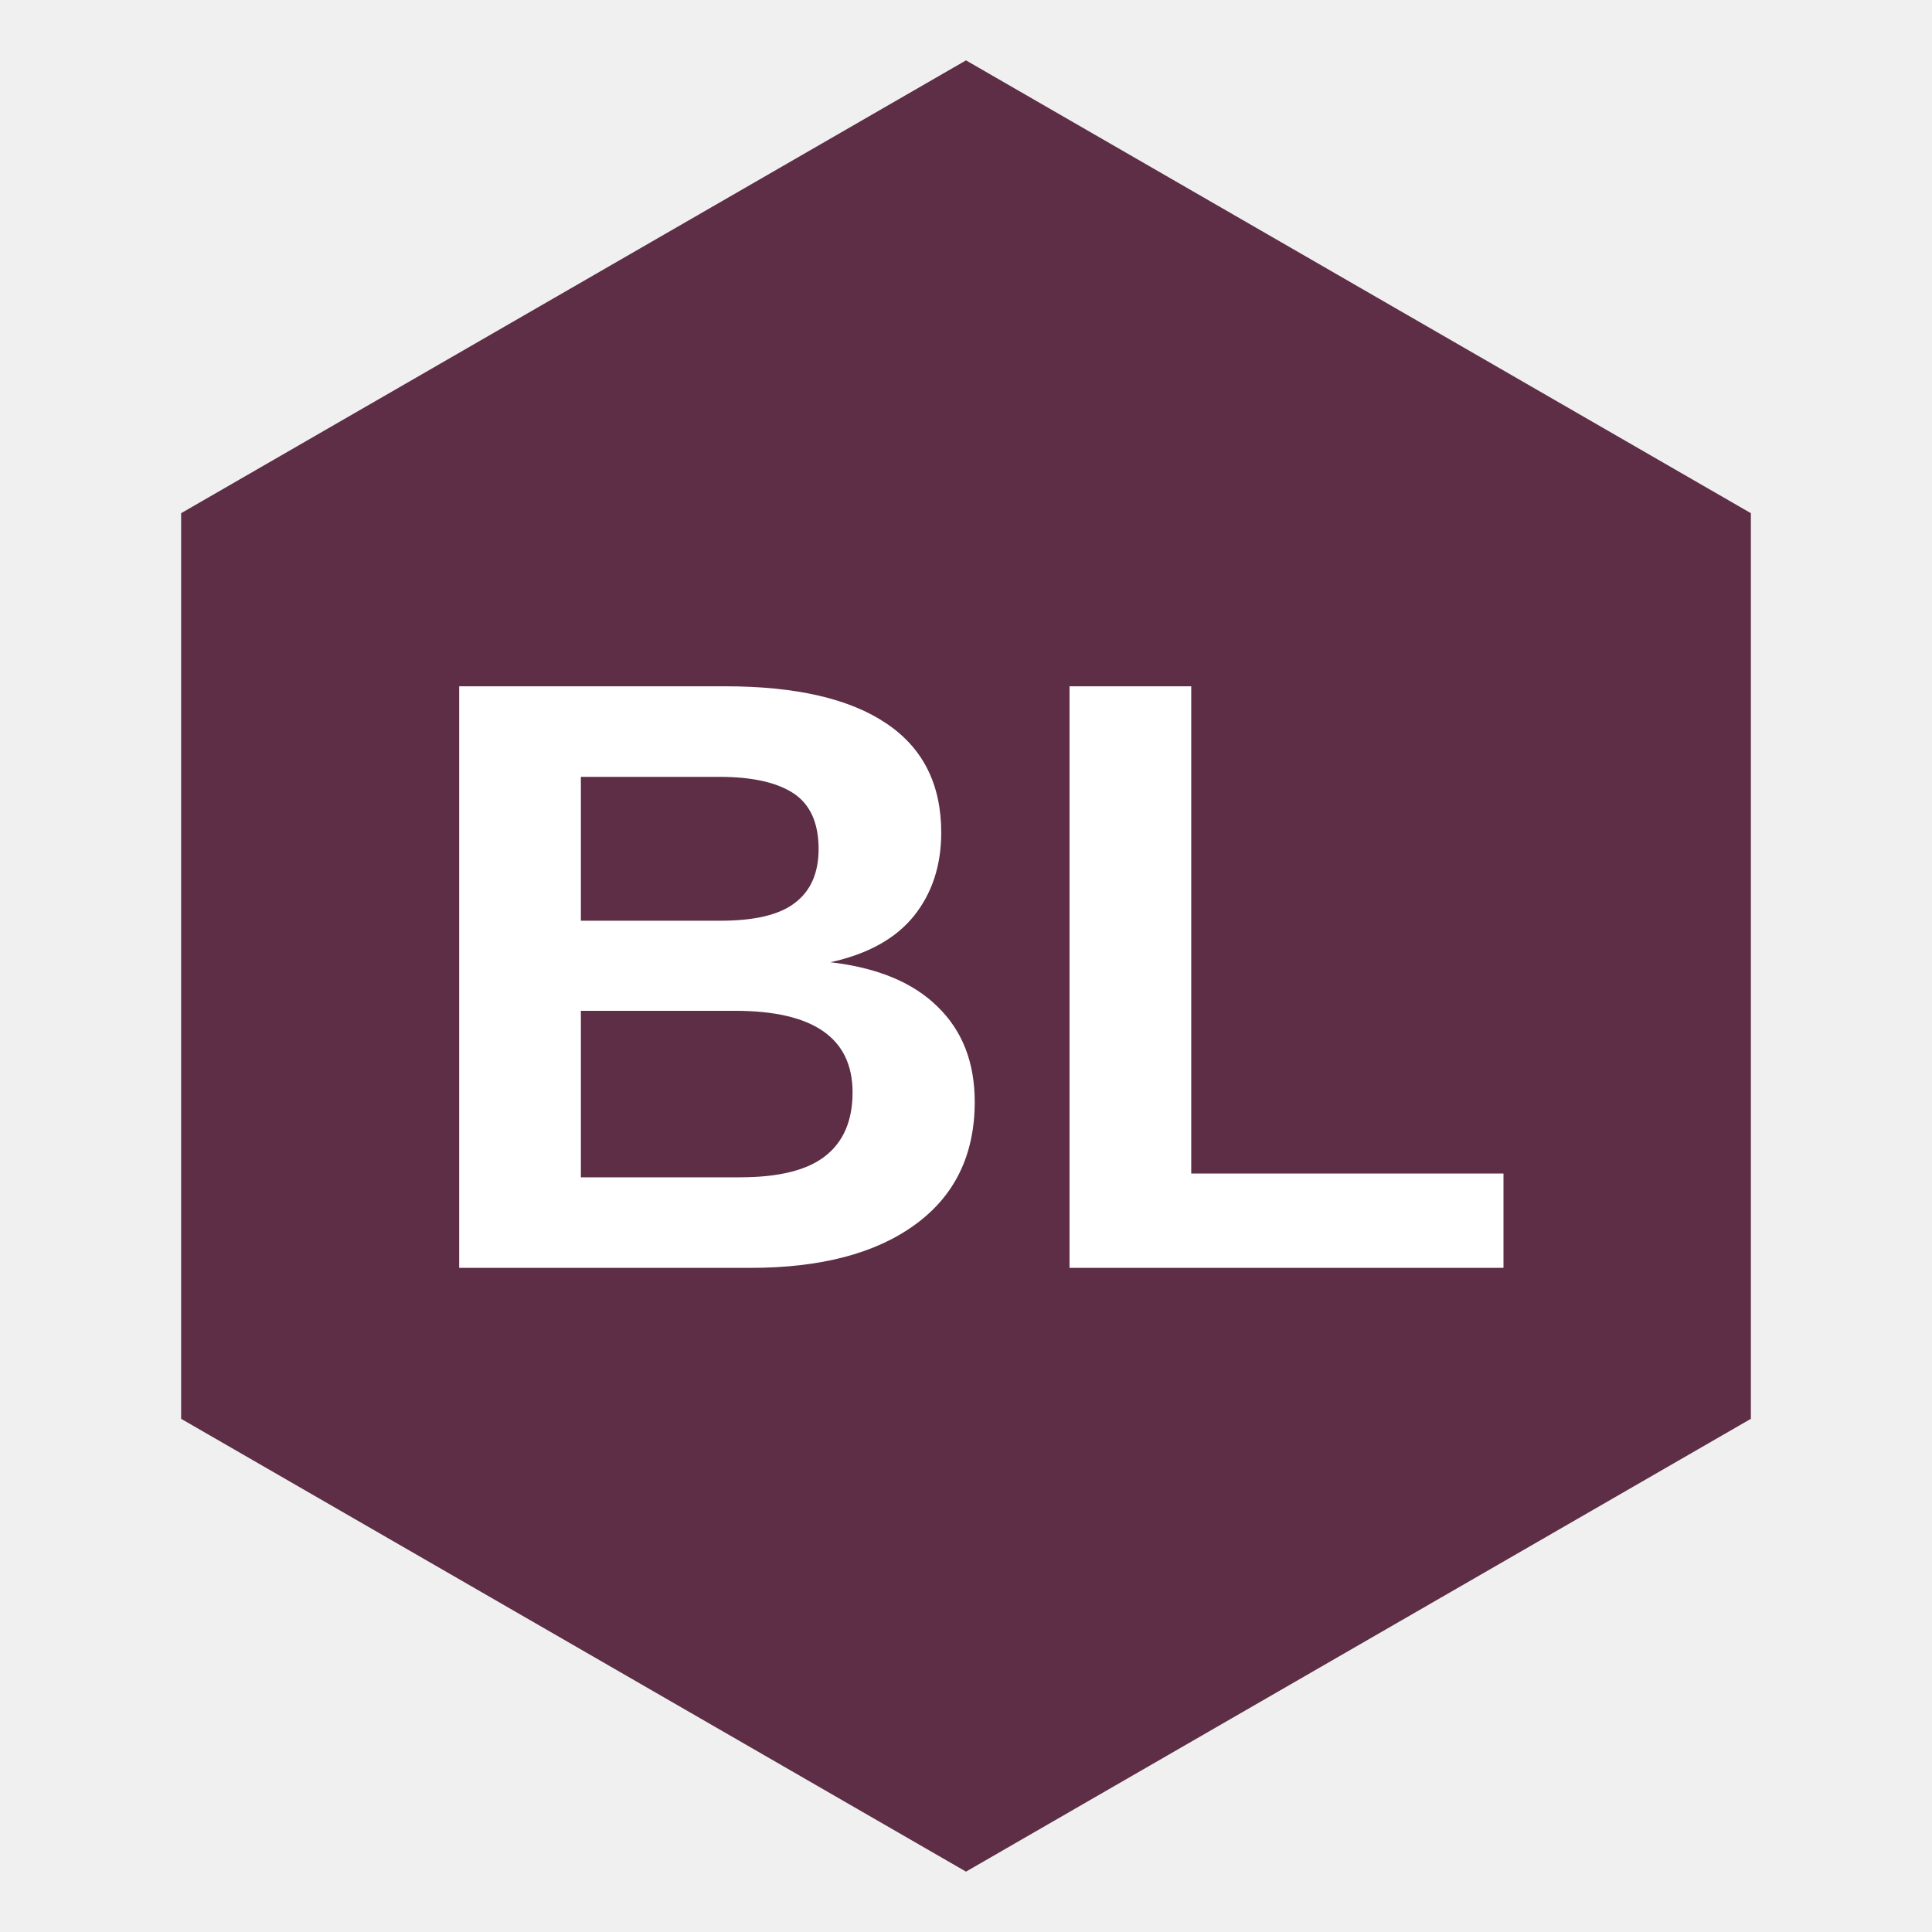
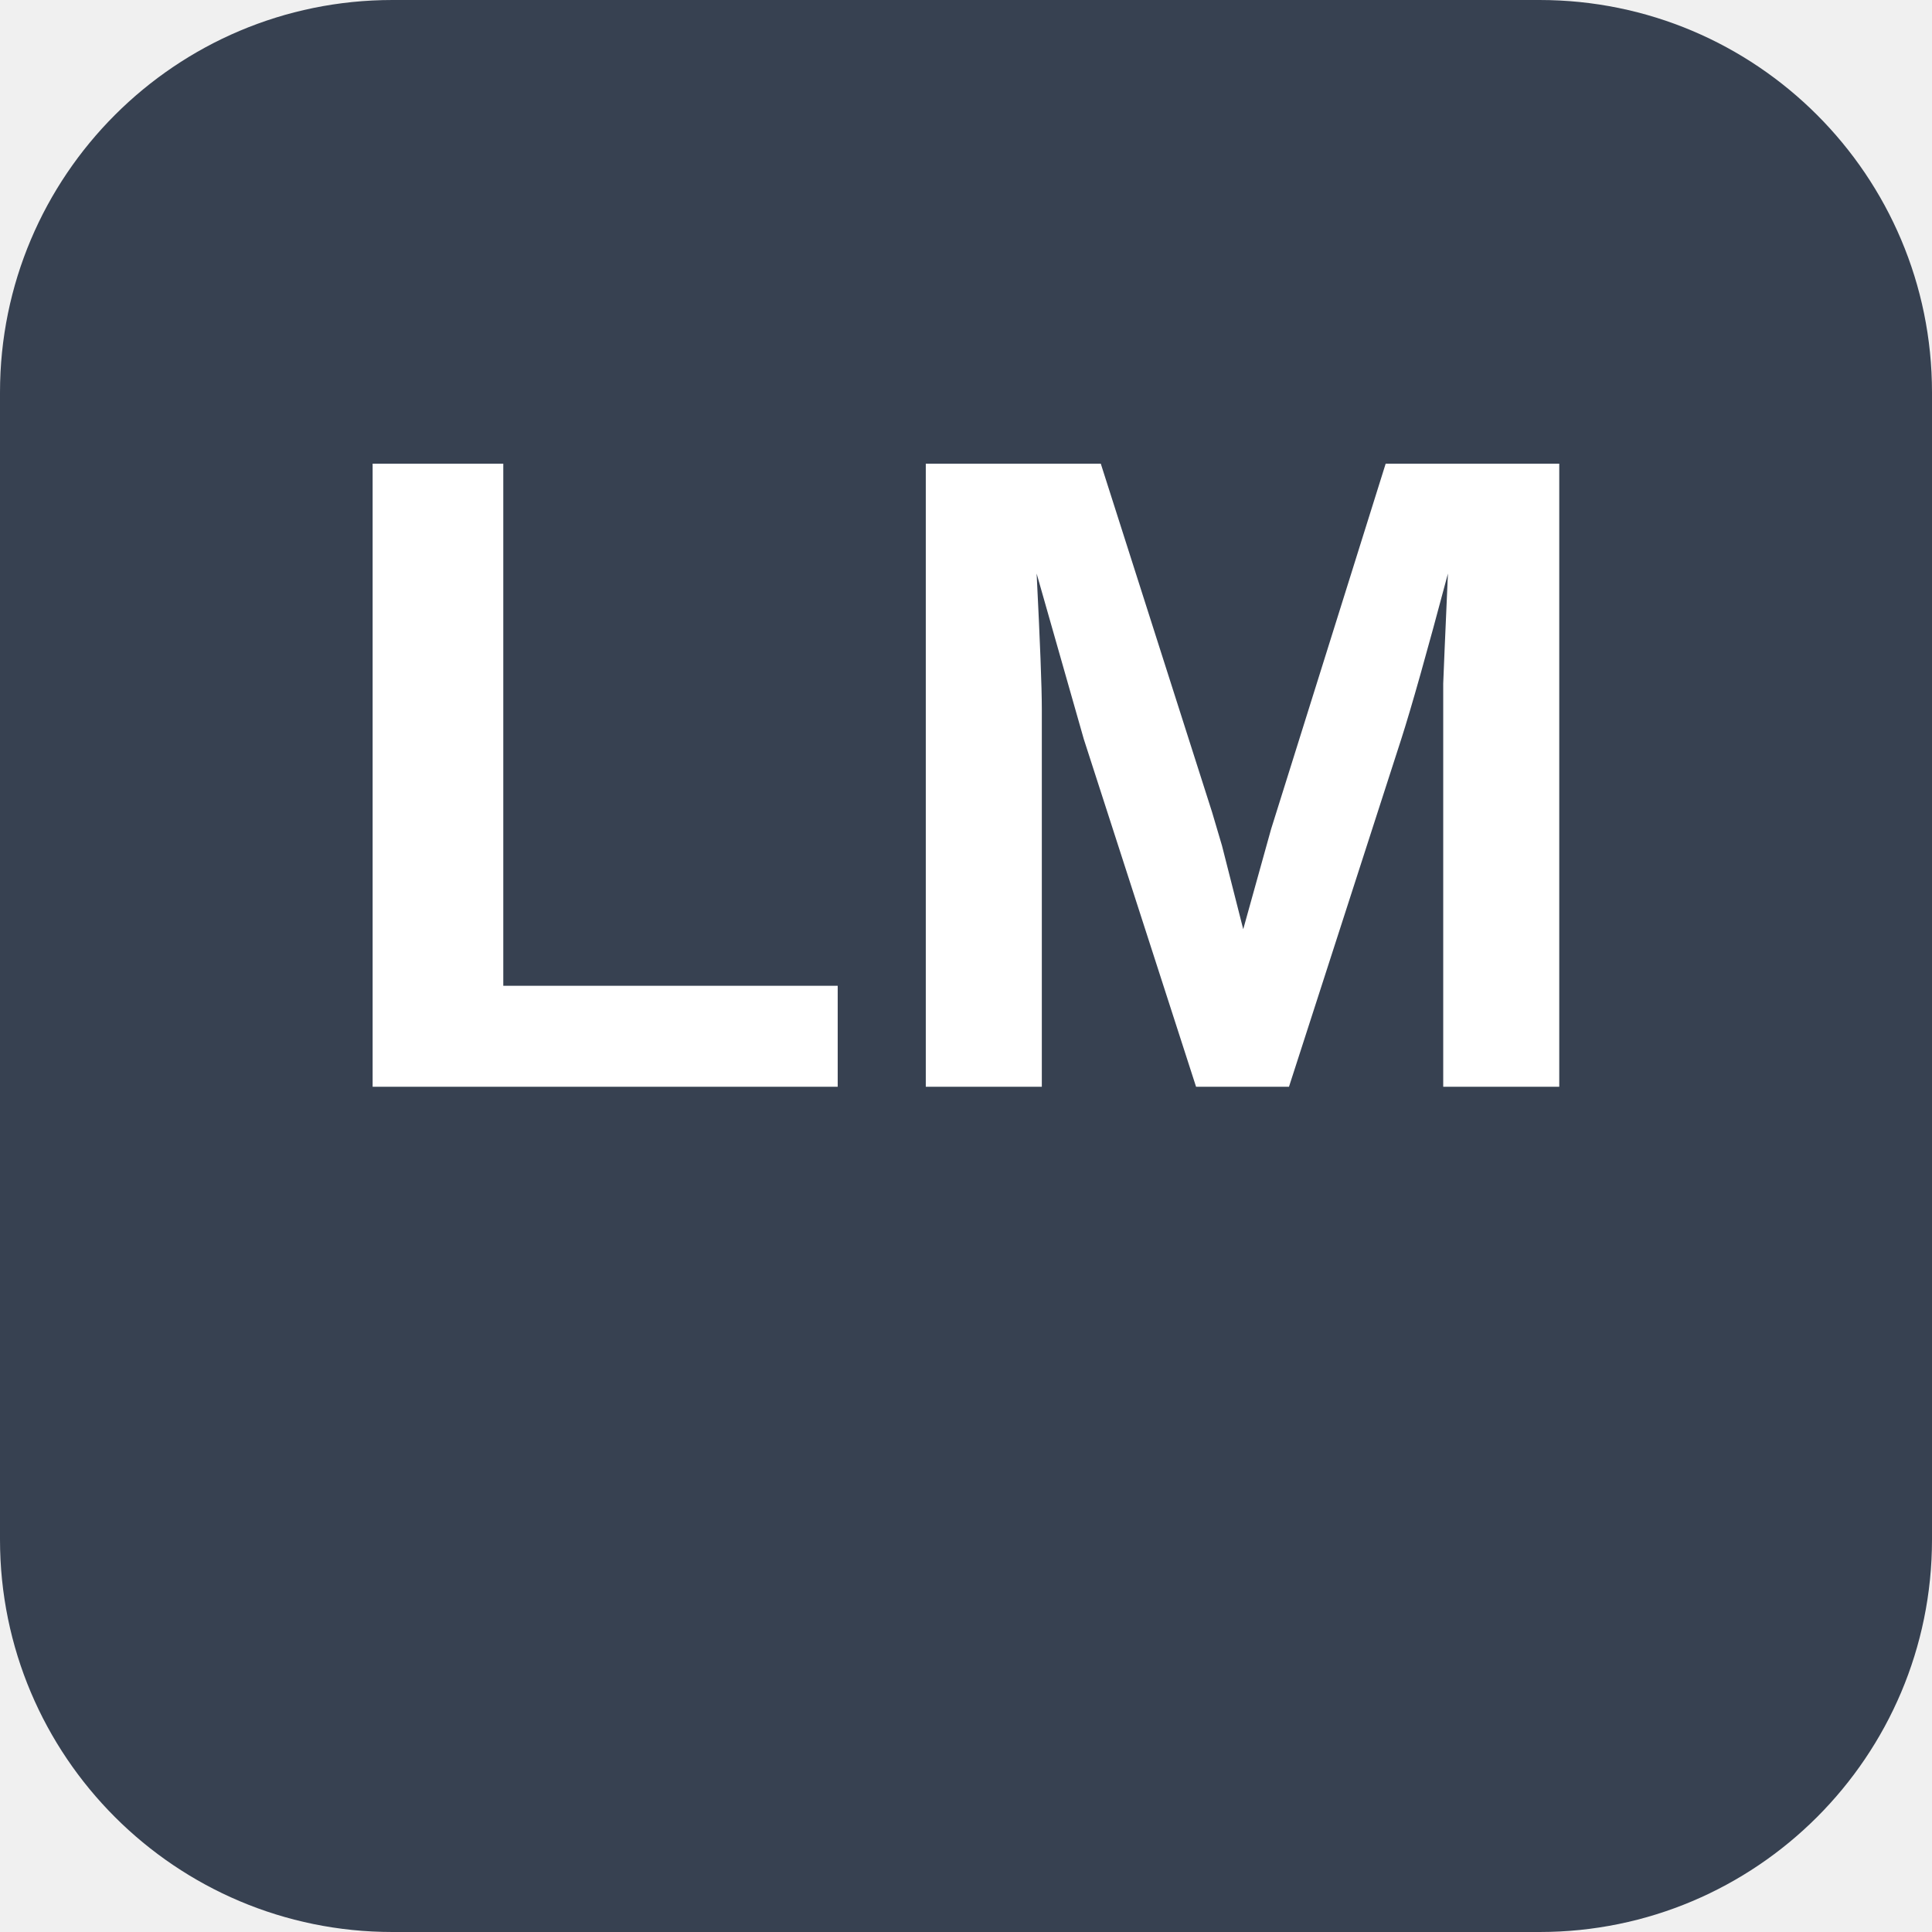
<svg xmlns="http://www.w3.org/2000/svg" viewBox="0 0 64 64" width="64" height="64">
-   <polygon points="32,2 58,17 58,47 32,62 6,47 6,17" fill="#5D2E46" />
-   <text x="32" y="42" text-anchor="middle" font-family="Arial,sans-serif" font-size="28" font-weight="700" fill="white">BL</text>
+   <rect width="64" height="64" rx="13" fill="#374151" />
+   <text x="32" y="36" font-family="Arial,Helvetica,sans-serif" font-size="30" font-weight="700" text-anchor="middle" fill="#FFFFFF">LM</text>
</svg>
